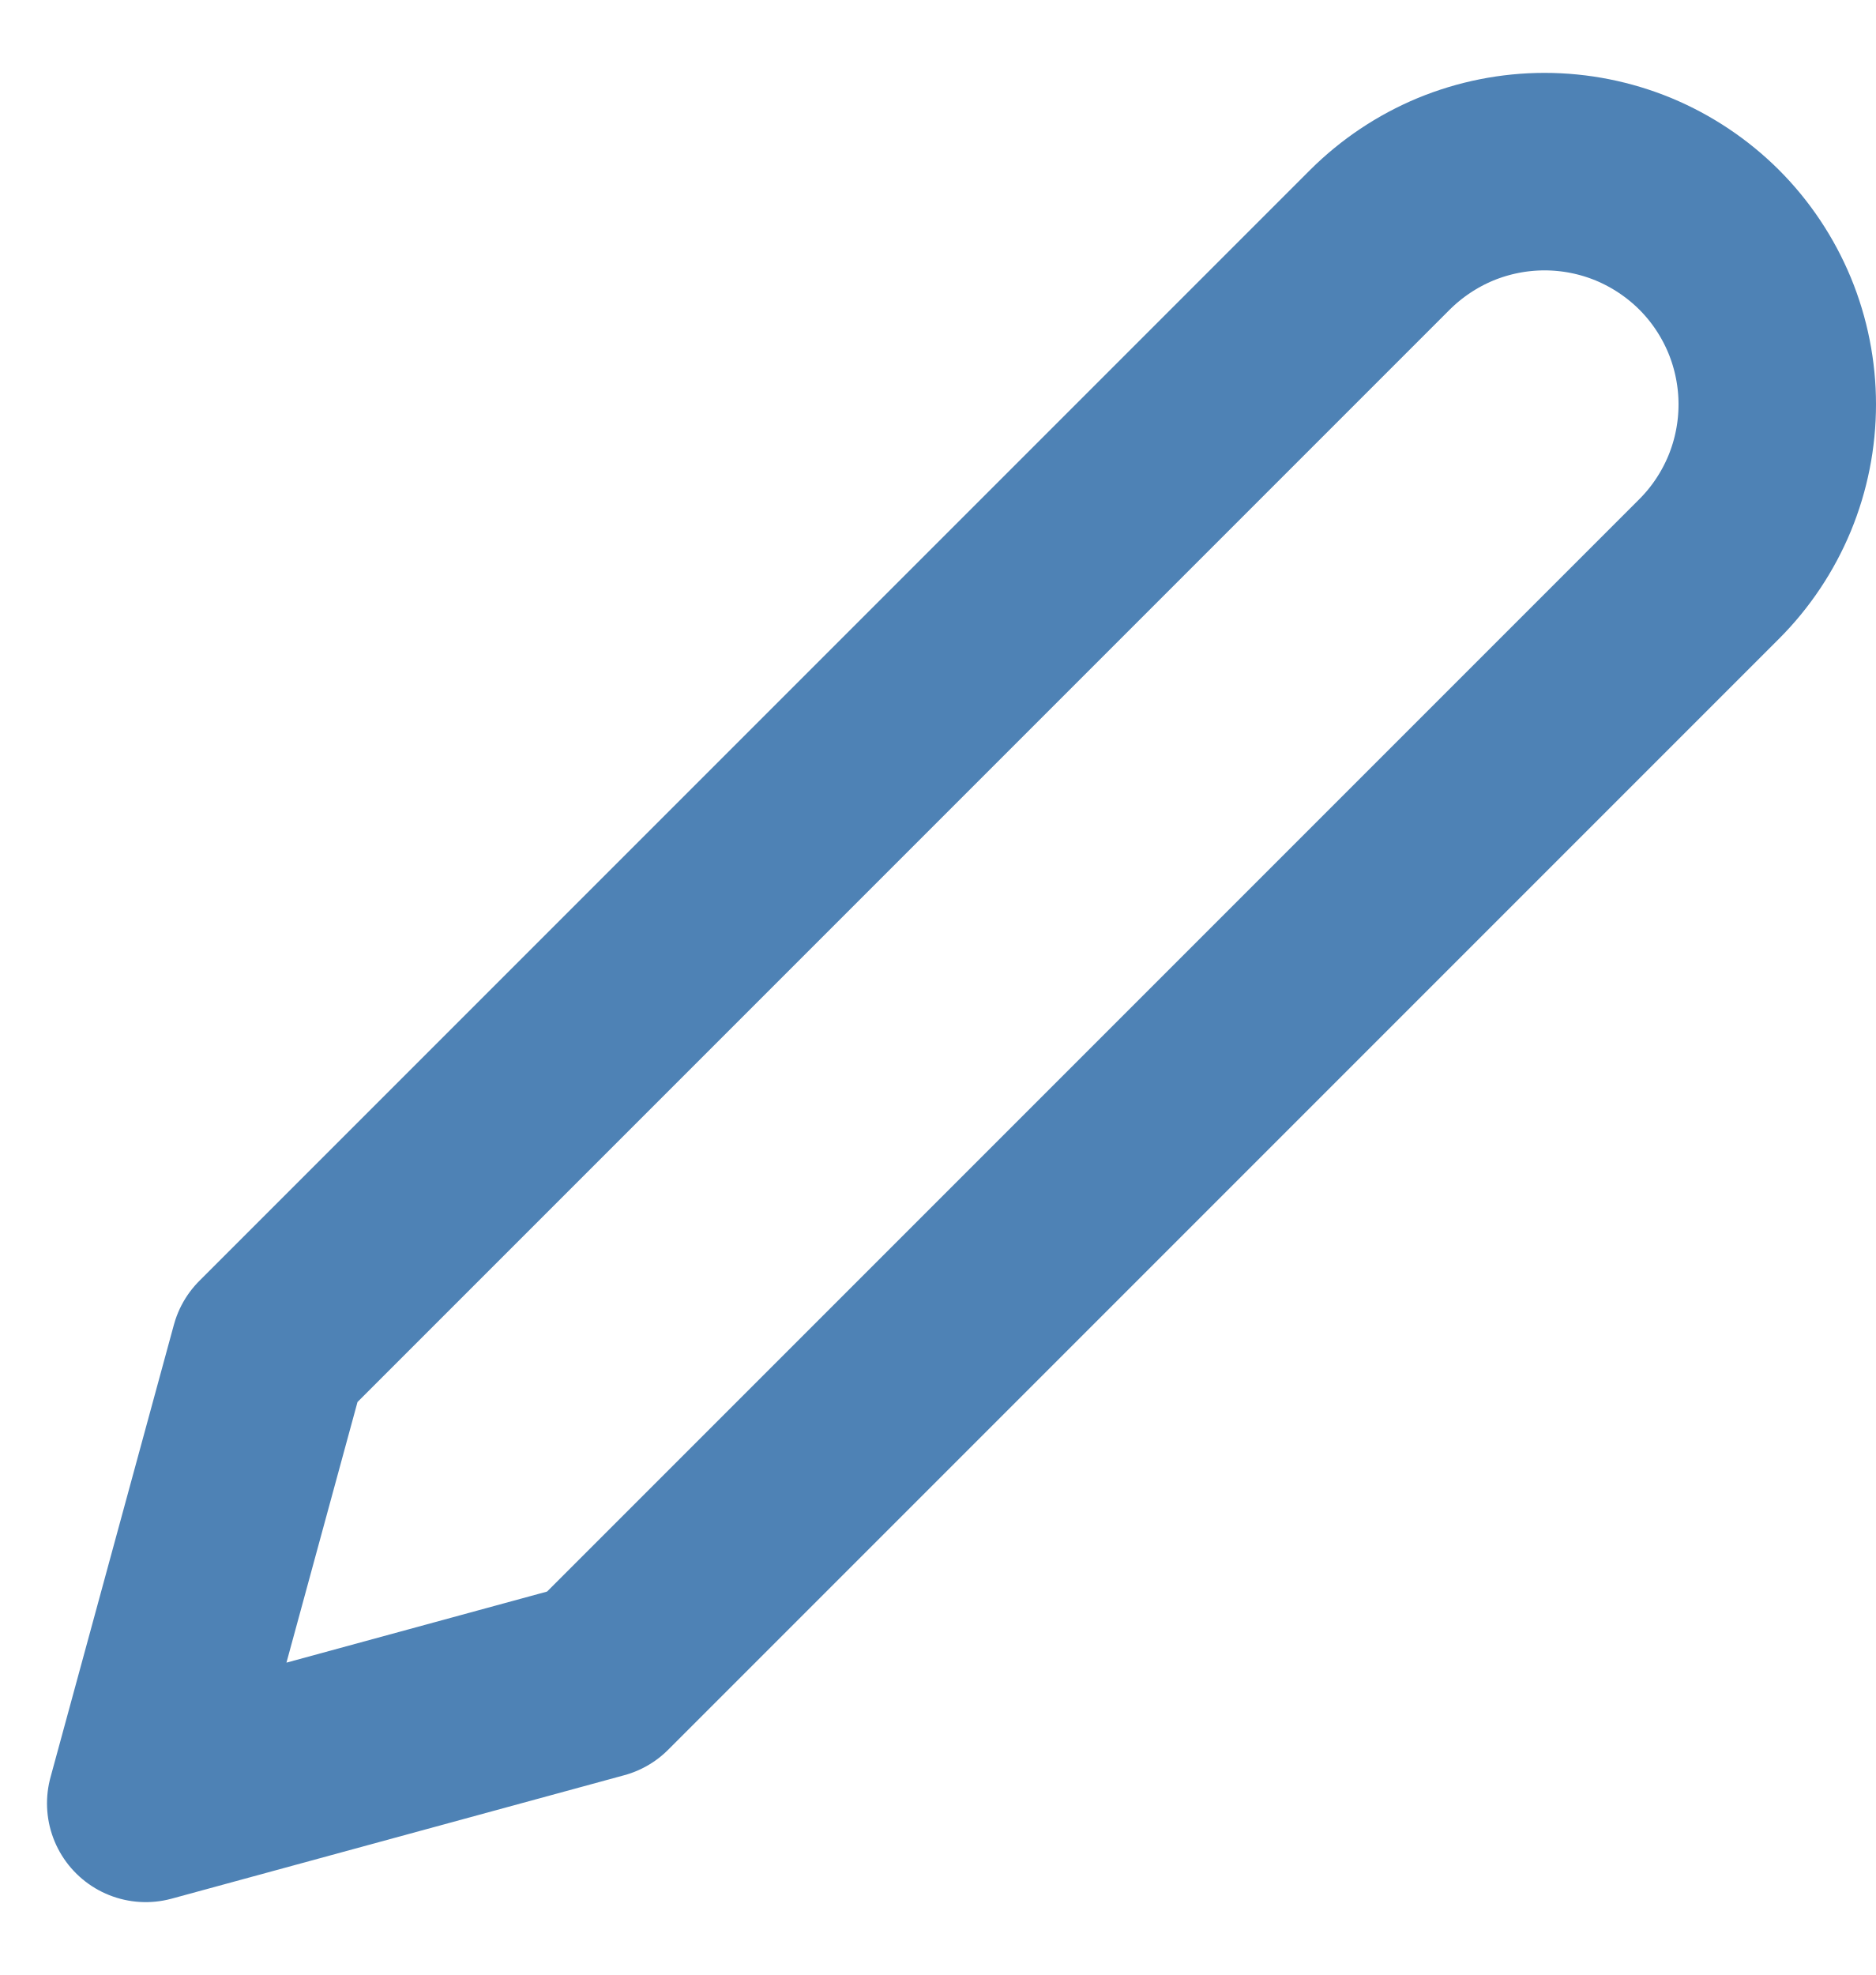
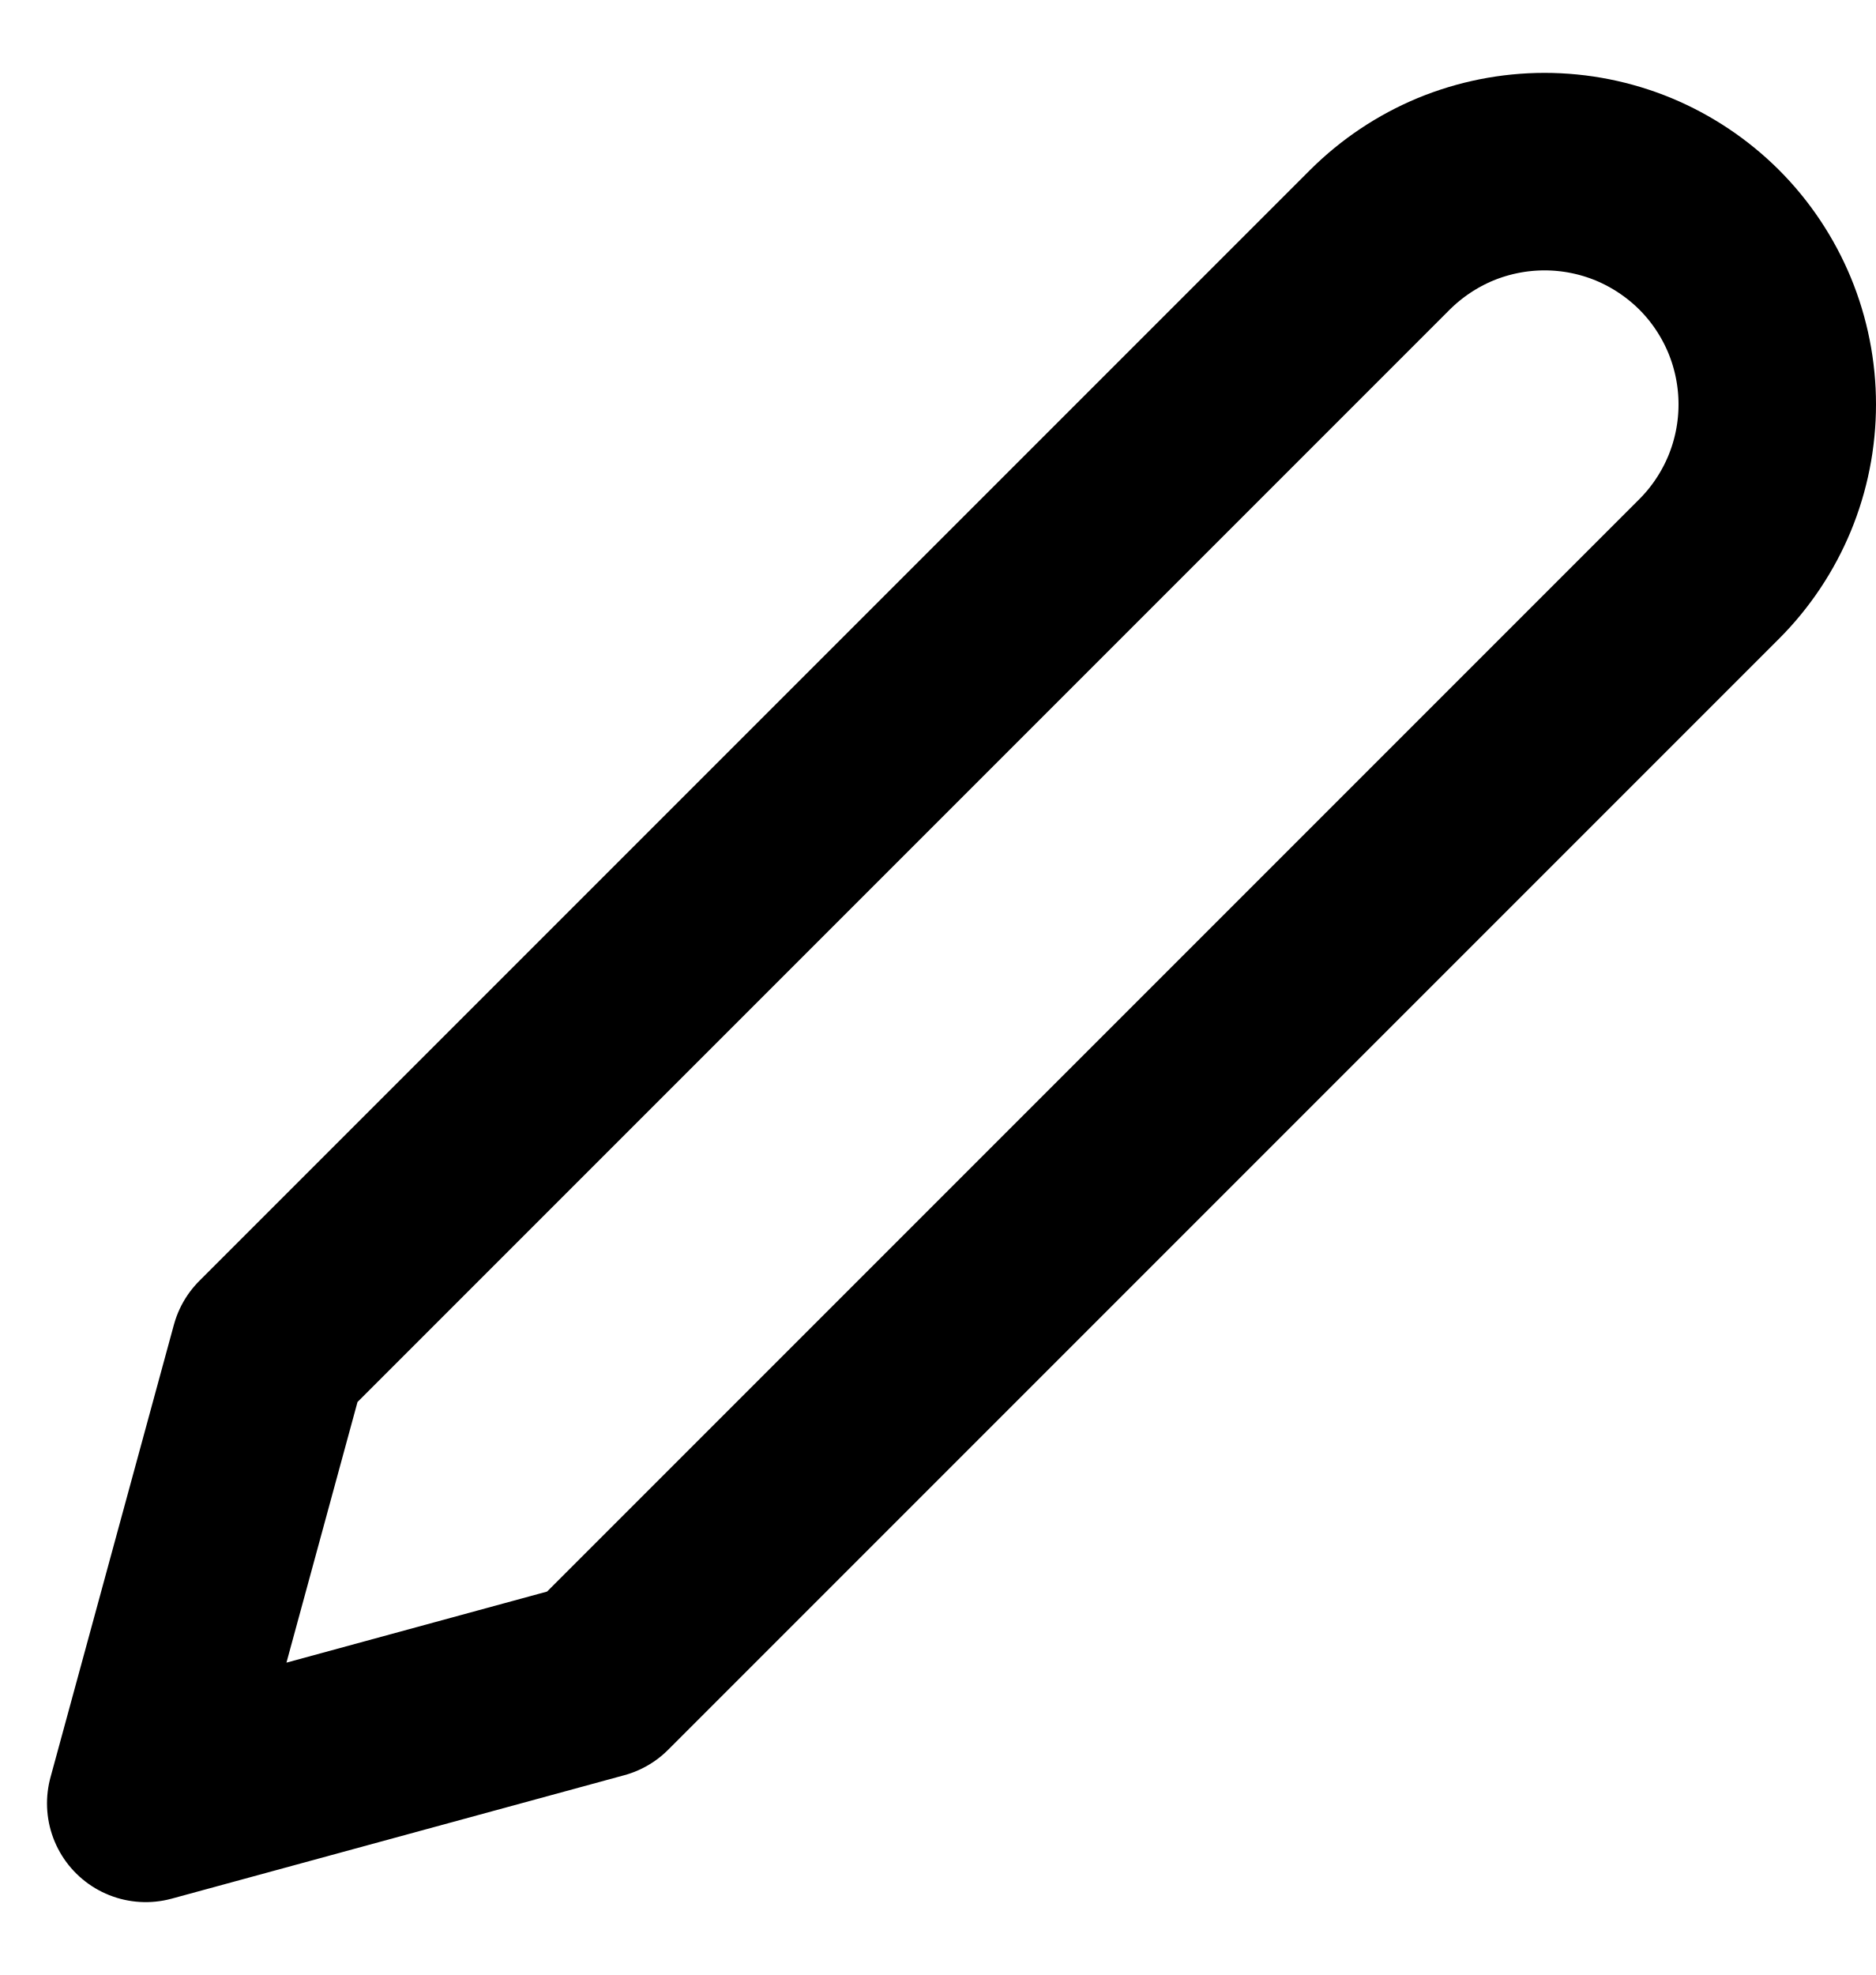
<svg xmlns="http://www.w3.org/2000/svg" width="19" height="20" viewBox="0 0 19 20" fill="none">
-   <path d="M13.976 2.428C14.195 2.21 14.455 2.036 14.741 1.917C15.027 1.799 15.334 1.738 15.643 1.738C15.953 1.738 16.259 1.799 16.545 1.917C16.831 2.036 17.091 2.21 17.31 2.428C17.529 2.647 17.702 2.907 17.821 3.193C17.939 3.479 18 3.786 18 4.095C18 4.405 17.939 4.711 17.821 4.997C17.702 5.283 17.529 5.543 17.31 5.762L6.06 17.012L1.476 18.262L2.726 13.678L13.976 2.428Z" stroke="#4E82B5" stroke-width="2" stroke-linecap="round" stroke-linejoin="round" />
+   <path d="M13.976 2.428C14.195 2.21 14.455 2.036 14.741 1.917C15.027 1.799 15.334 1.738 15.643 1.738C15.953 1.738 16.259 1.799 16.545 1.917C16.831 2.036 17.091 2.21 17.31 2.428C17.529 2.647 17.702 2.907 17.821 3.193C17.939 3.479 18 3.786 18 4.095C18 4.405 17.939 4.711 17.821 4.997C17.702 5.283 17.529 5.543 17.31 5.762L6.06 17.012L1.476 18.262L2.726 13.678L13.976 2.428Z" stroke="currentColor" stroke-width="2" stroke-linecap="round" stroke-linejoin="round" />
</svg>
